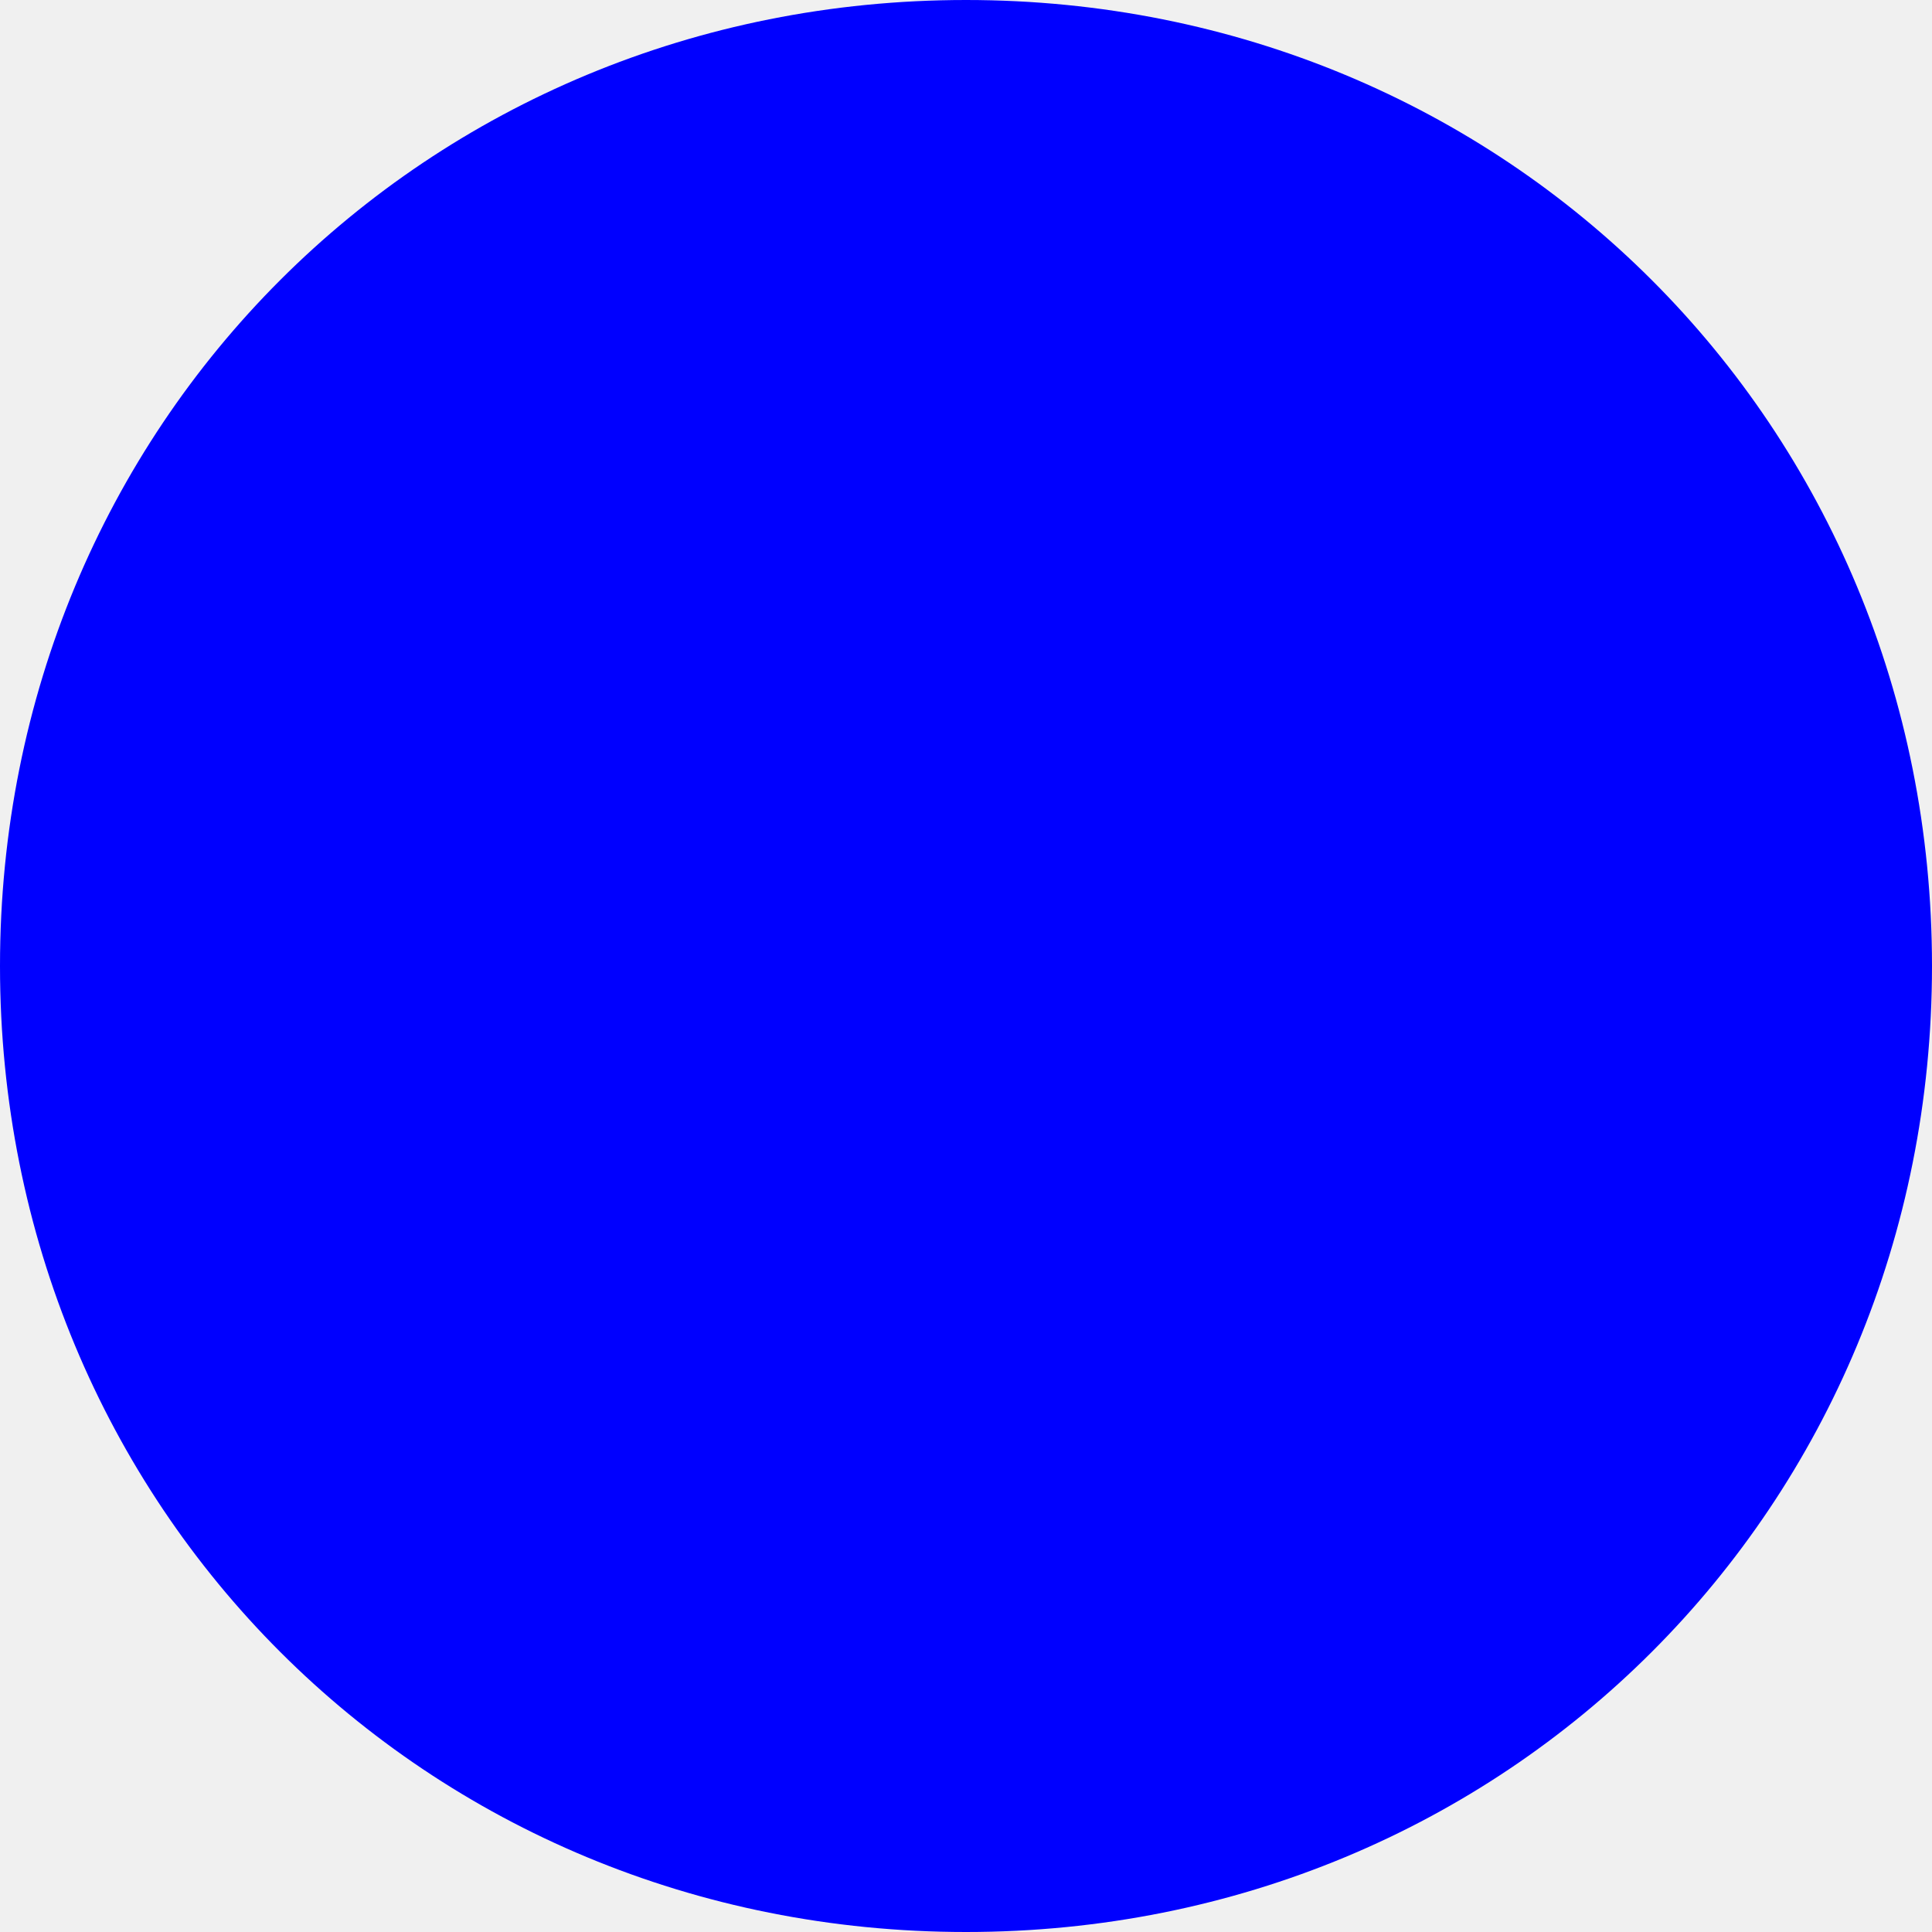
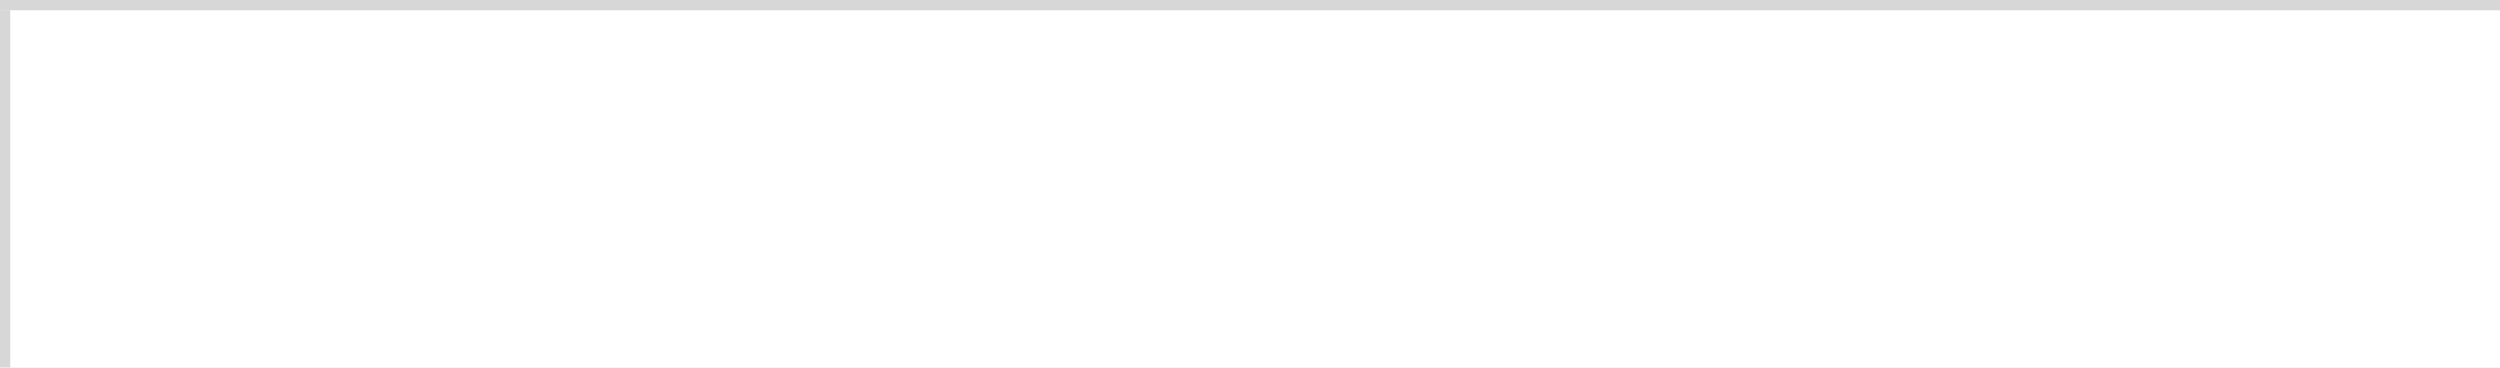
- <svg xmlns="http://www.w3.org/2000/svg" version="1.1" width="10px" height="10px">
-   <defs>
-     <pattern id="BGPattern" patternUnits="userSpaceOnUse" alignment="0 0" imageRepeat="None" />
-     <mask fill="white" id="Clip23">
-       <path d="M 0 5  C 0 2.2  2.2 0  5 0  C 7.8 0  10 2.2  10 5  C 10 7.8  7.8 10  5 10  C 2.2 10  0 7.8  0 5  Z " fill-rule="evenodd" />
-     </mask>
-   </defs>
-   <g transform="matrix(1 0 0 1 -640 -423 )">
-     <path d="M 0 5  C 0 2.2  2.2 0  5 0  C 7.8 0  10 2.2  10 5  C 10 7.8  7.8 10  5 10  C 2.2 10  0 7.8  0 5  Z " fill-rule="nonzero" fill="rgba(0, 0, 255, 1)" stroke="none" transform="matrix(1 0 0 1 640 423 )" class="fill" />
-     <path d="M 0 5  C 0 2.2  2.2 0  5 0  C 7.8 0  10 2.2  10 5  C 10 7.8  7.8 10  5 10  C 2.2 10  0 7.8  0 5  Z " stroke-width="0" stroke-dasharray="0" stroke="rgba(121, 121, 121, 1)" fill="none" transform="matrix(1 0 0 1 640 423 )" class="stroke" mask="url(#Clip23)" />
-   </g>
+ <svg xmlns="http://www.w3.org/2000/svg" version="1.1" width="245px" height="36px" viewBox="94 0 245 36">
+   <path d="M 1 1  L 245 1  L 245 36  L 1 36  L 1 1  Z " fill-rule="nonzero" fill="rgba(255, 255, 255, 1)" stroke="none" transform="matrix(1 0 0 1 94 0 )" class="fill" />
+   <path d="M 0.5 1  L 0.5 36  " stroke-width="1" stroke-dasharray="0" stroke="rgba(215, 215, 215, 1)" fill="none" transform="matrix(1 0 0 1 94 0 )" class="stroke" />
+   <path d="M 0 0.5  L 245 0.5  " stroke-width="1" stroke-dasharray="0" stroke="rgba(215, 215, 215, 1)" fill="none" transform="matrix(1 0 0 1 94 0 )" class="stroke" />
</svg>
